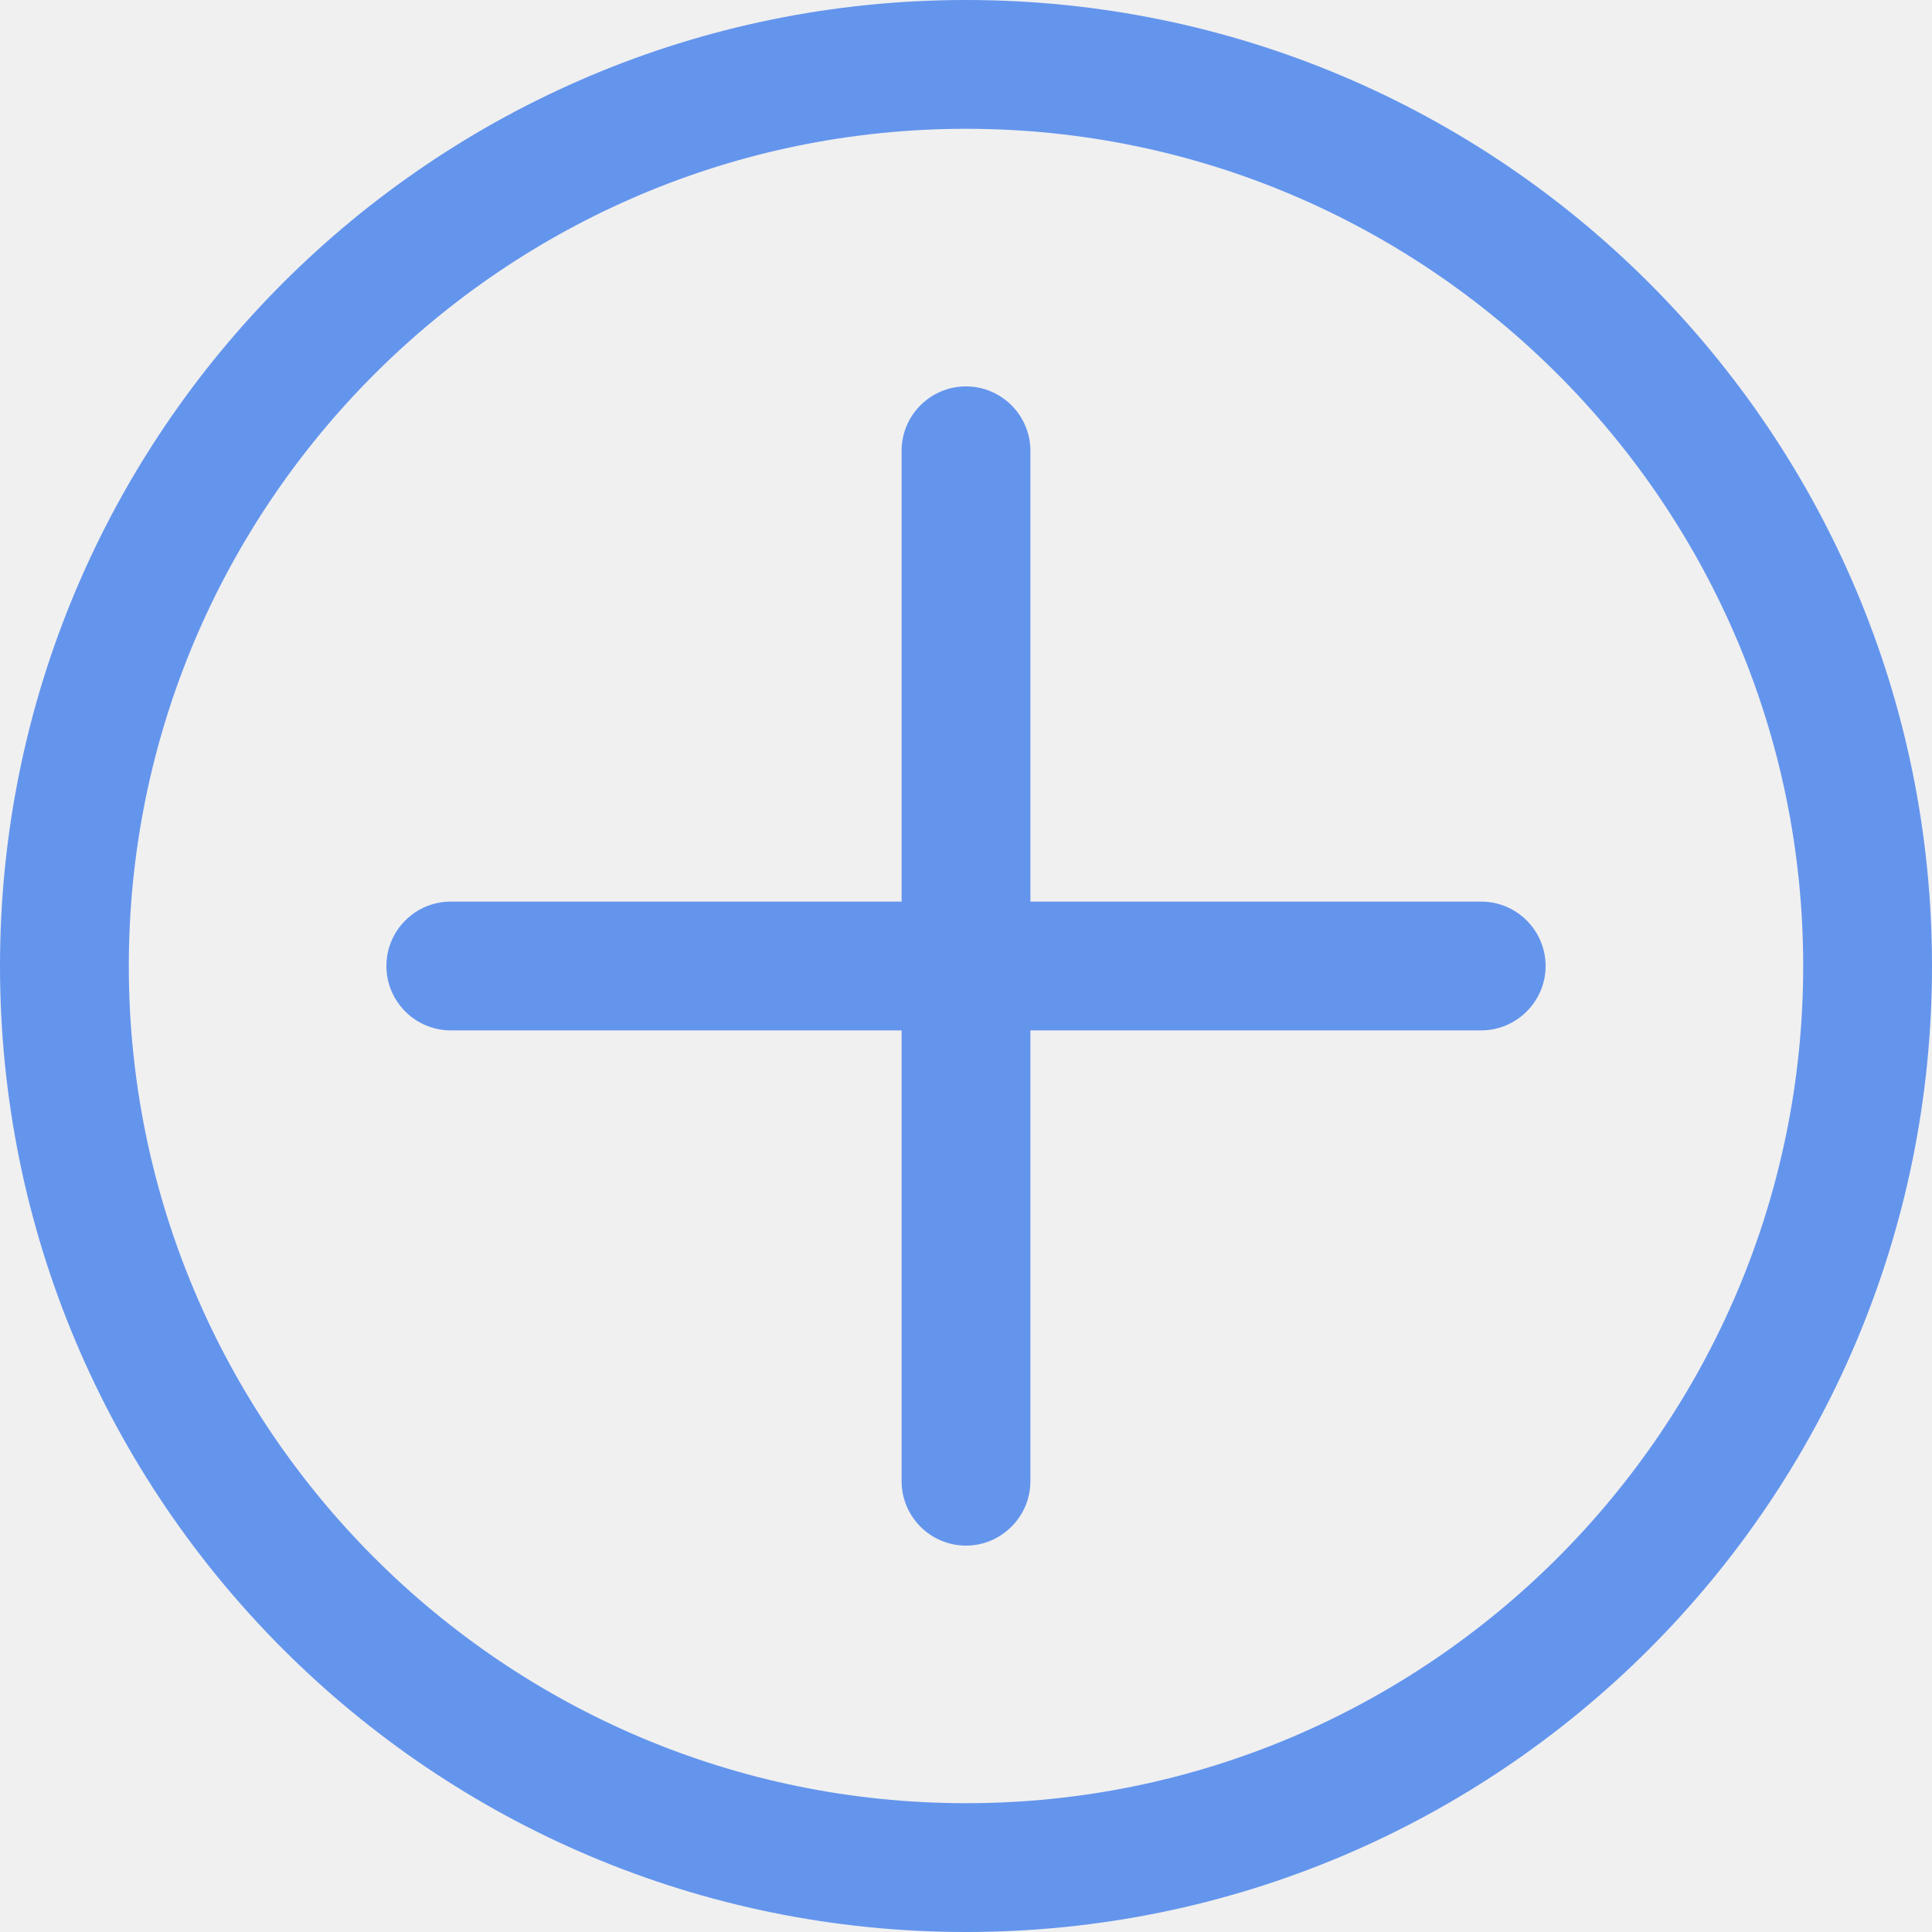
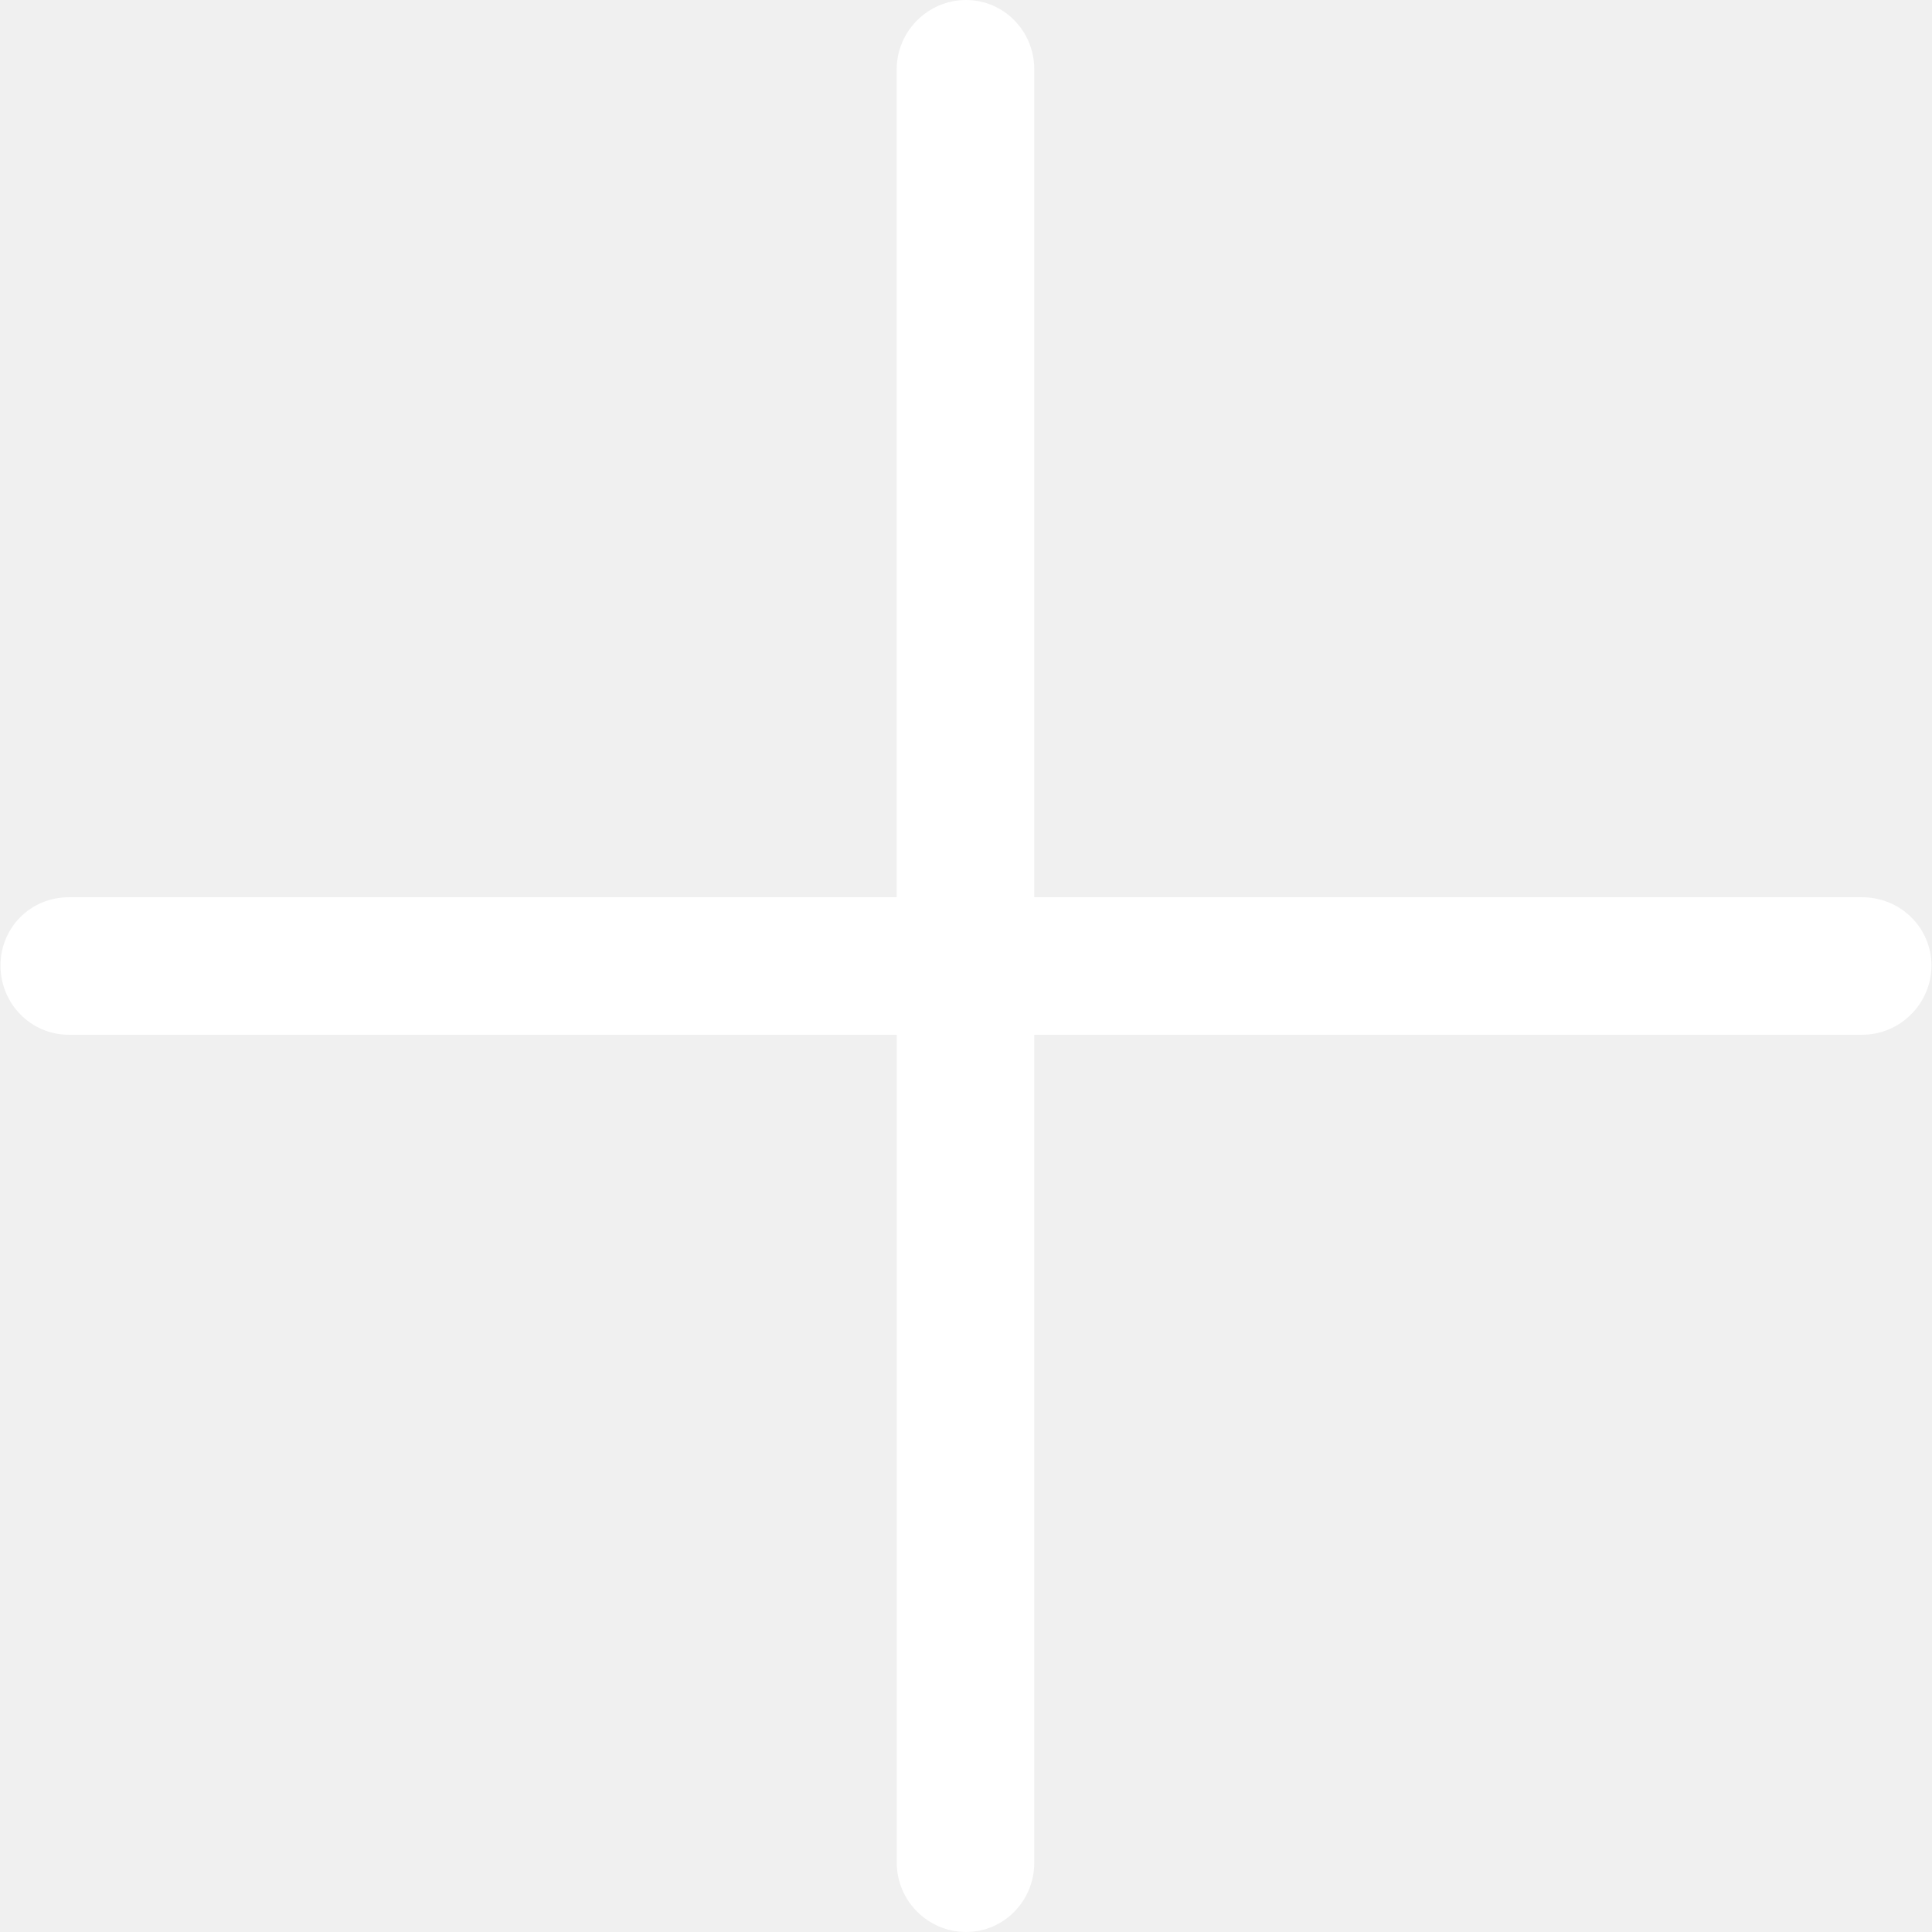
- <svg xmlns="http://www.w3.org/2000/svg" version="1.1" id="Capa_1" x="0px" y="0px" viewBox="0 0 476.737 476.737" style="enable-background:new 0 0 476.737 476.737;" xml:space="preserve" width="512px" height="512px" class="">
-   <g>
-     <g>
-       <g>
-         <g>
-           <path d="M238.369,0C106.726,0,0,106.726,0,238.369c0,131.675,106.726,238.369,238.369,238.369     c131.675,0,238.369-106.694,238.369-238.369C476.737,106.726,370.043,0,238.369,0z M238.369,444.955     c-113.908,0-206.586-92.678-206.586-206.586S124.46,31.782,238.369,31.782s206.586,92.678,206.586,206.586     S352.277,444.955,238.369,444.955z" data-original="#010002" class="active-path" data-old_color="#6495ed" fill="#6495ed" />
-           <path d="M365.499,222.477H254.26V111.239c0-8.772-7.151-15.891-15.891-15.891     c-8.772,0-15.891,7.119-15.891,15.891v111.239H111.239c-8.772,0-15.891,7.119-15.891,15.891c0,8.74,7.119,15.891,15.891,15.891     h111.239v111.239c0,8.74,7.119,15.891,15.891,15.891c8.74,0,15.891-7.151,15.891-15.891V254.26h111.239     c8.74,0,15.891-7.151,15.891-15.891C381.39,229.597,374.239,222.477,365.499,222.477z" data-original="#010002" class="active-path" data-old_color="#6495ed" fill="#6495ed" />
-         </g>
-       </g>
-     </g>
-   </g>
+ <svg xmlns="http://www.w3.org/2000/svg" viewBox="0 0 31.444 31.444">
+   <path d="M1.119,16.841c-0.619,0-1.111-0.508-1.111-1.127c0-0.619,0.492-1.111,1.111-1.111h13.475V1.127  C14.595,0.508,15.103,0,15.722,0c0.619,0,1.111,0.508,1.111,1.127v13.476h13.475c0.619,0,1.127,0.492,1.127,1.111  c0,0.619-0.508,1.127-1.127,1.127H16.833v13.476c0,0.619-0.492,1.127-1.111,1.127c-0.619,0-1.127-0.508-1.127-1.127V16.841H1.119z" fill="#fff" />
</svg>
